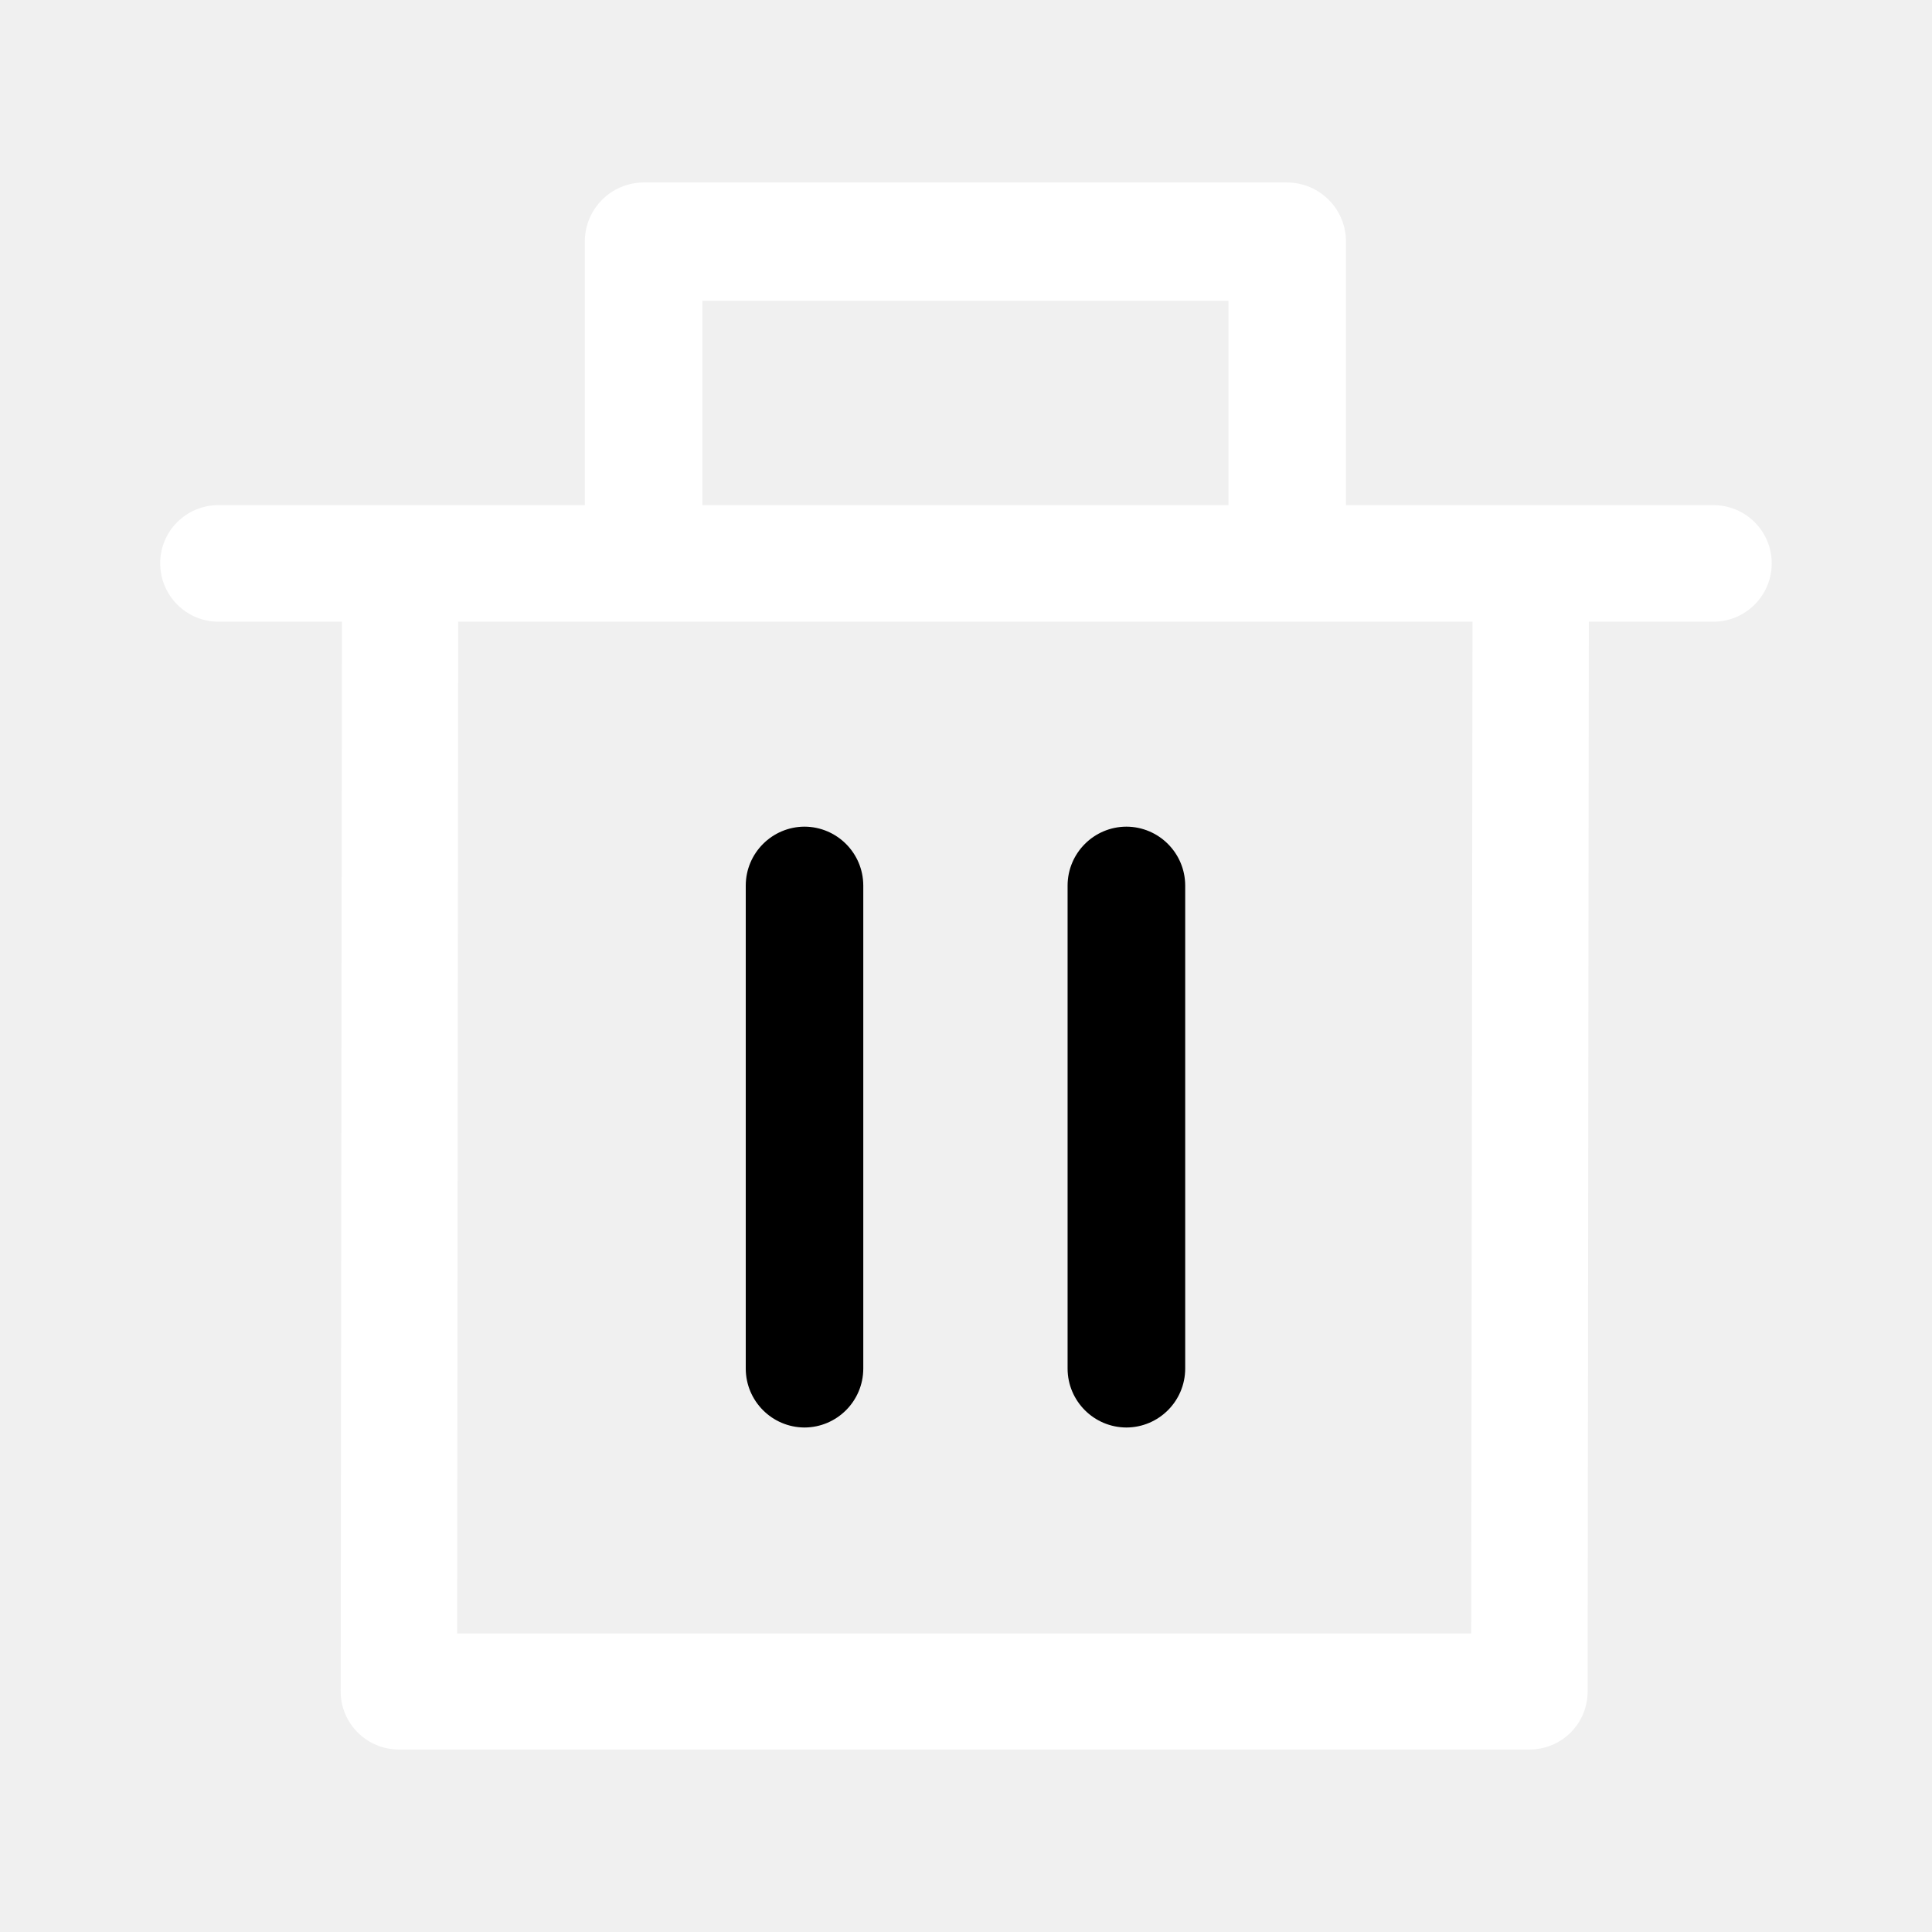
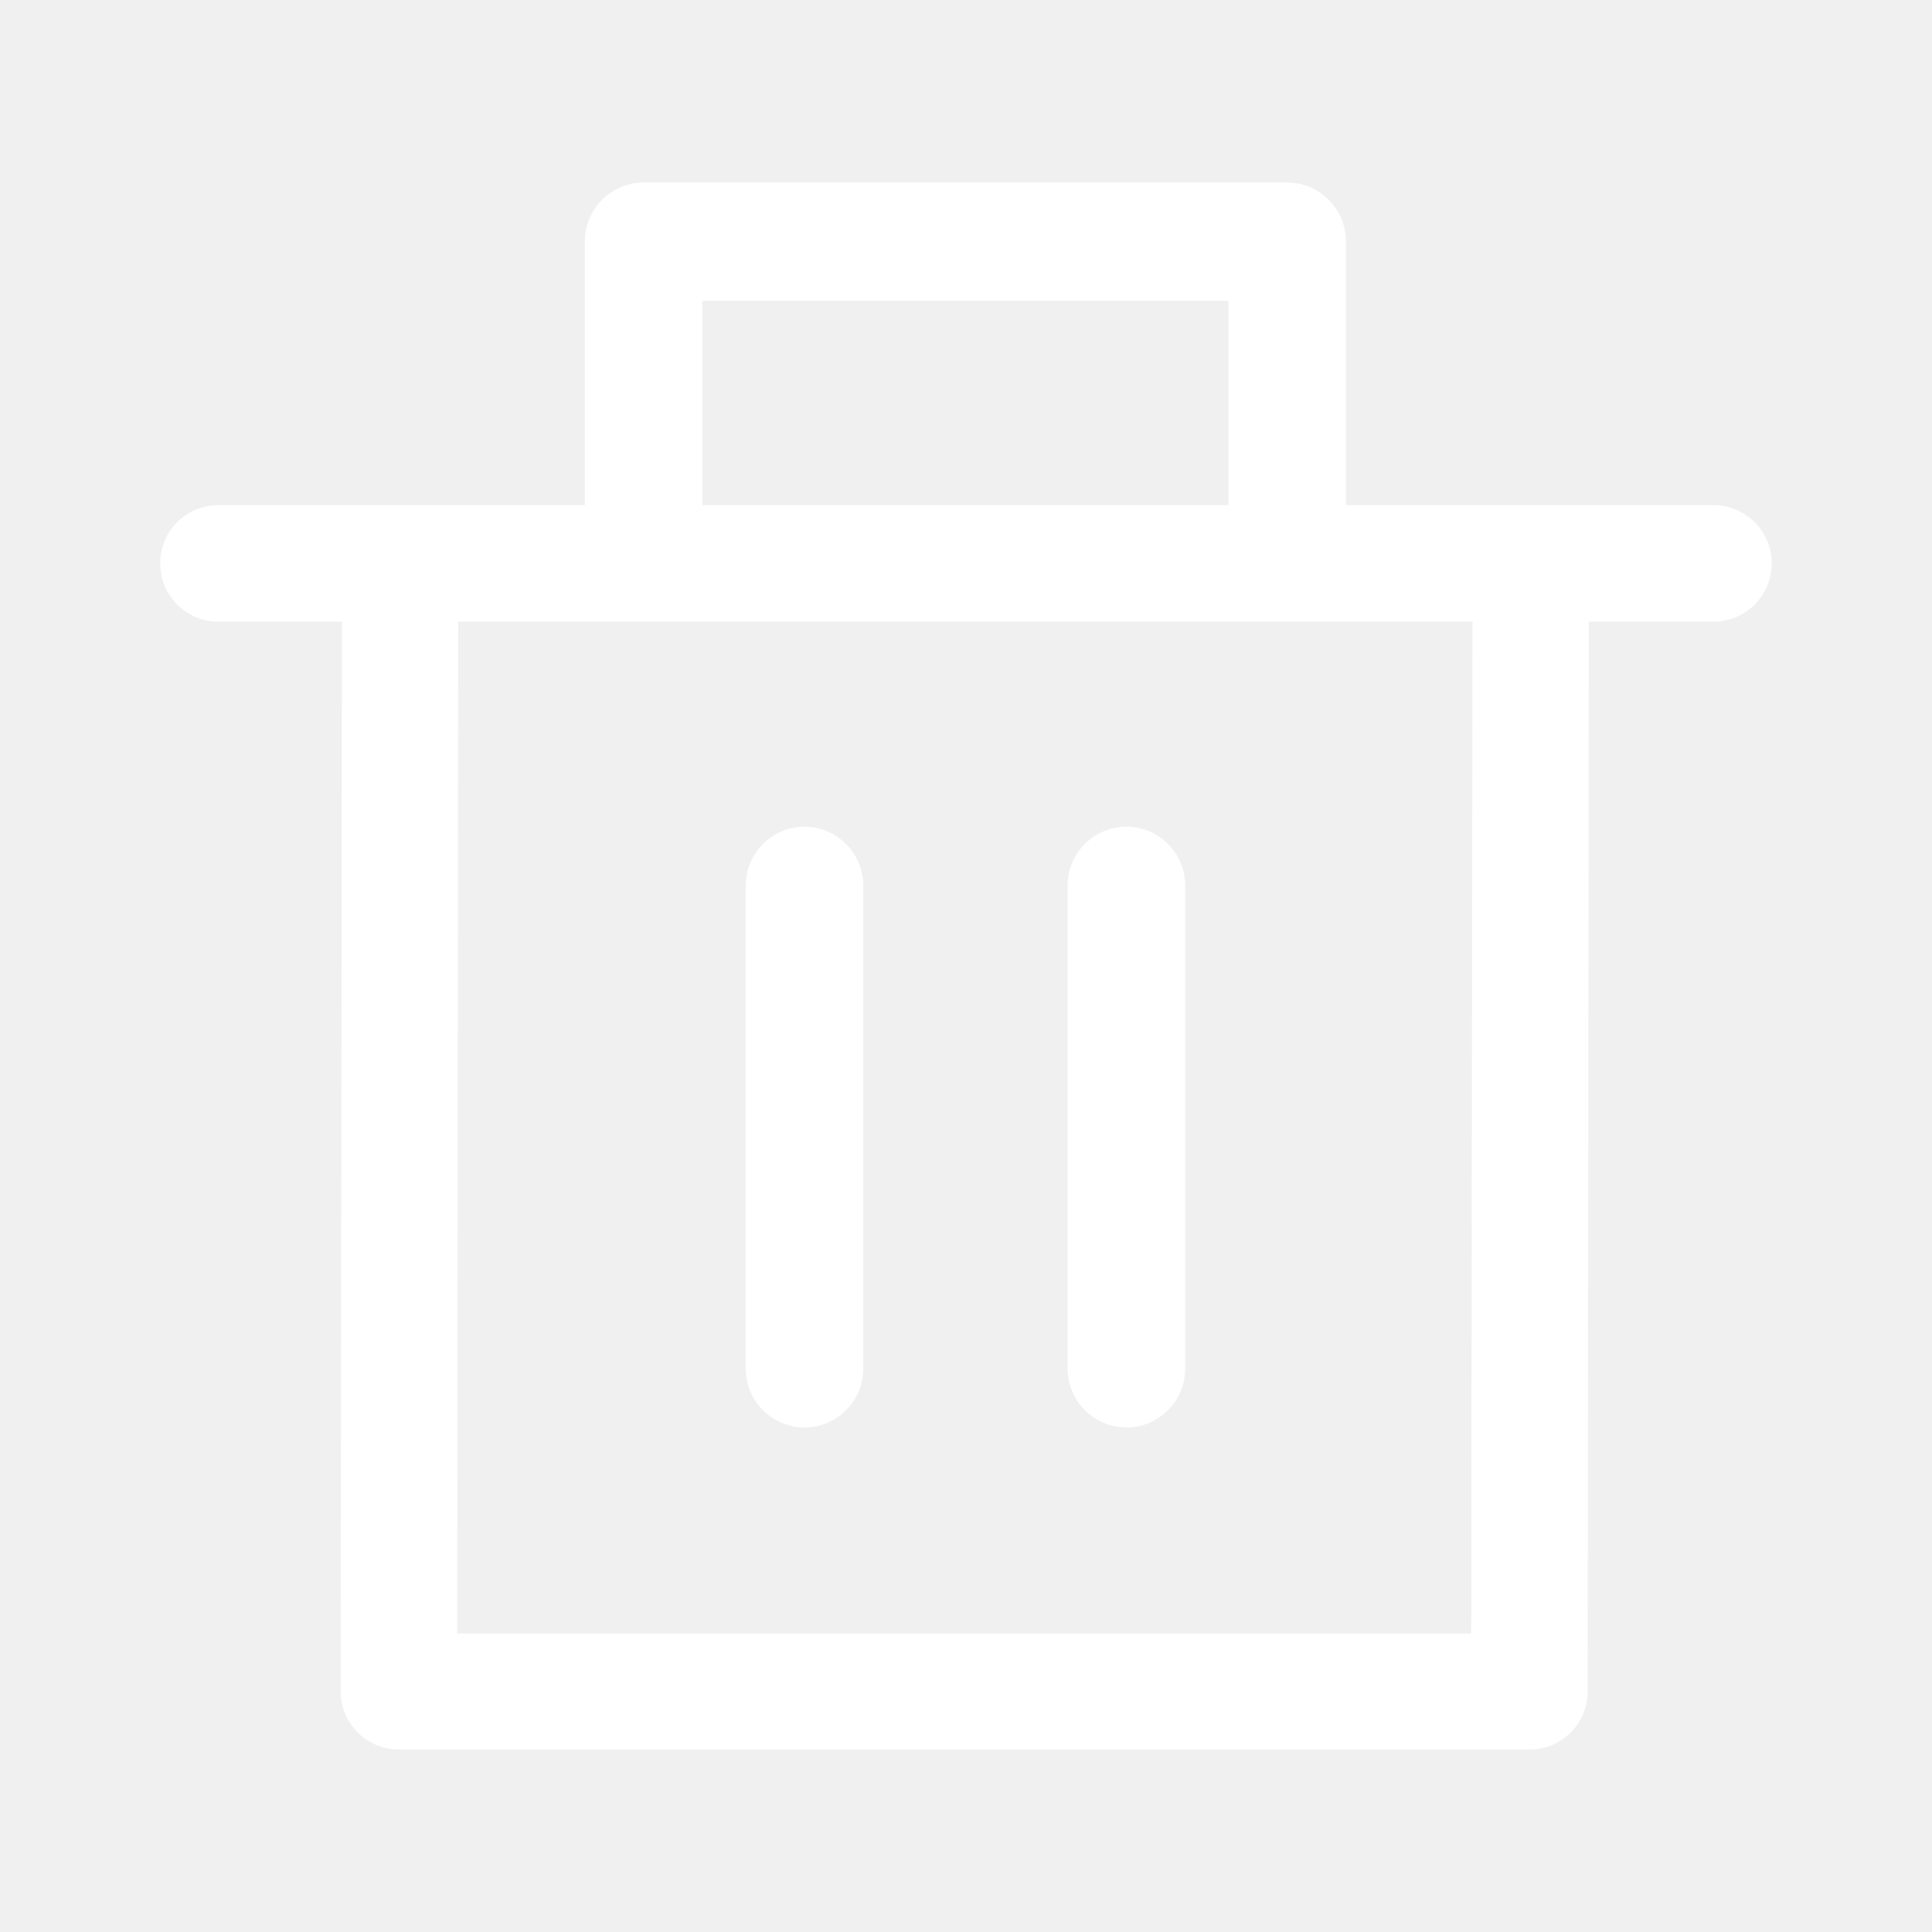
<svg xmlns="http://www.w3.org/2000/svg" width="24" height="24" viewBox="0 0 24 24" fill="none">
  <g fill="#fff">
    <path d="M7.995 2.267a.733.733 0 0 0-.73.731v3.277h-4.559c-.397.004-.717.326-.716.723-0.0.397.32.721.716.725H4.248L4.232 21.01c-.001.4.325.724.724.723h14.044a.72.72 0 0 0 .722-.723l.015-13.287h1.548c.399 0.0.724-.325.724-.725s-.325-.723-.724-.723h-4.565V2.998a.733.733 0 0 0-.73-.731Zm.73 1.469h6.536v2.539H8.725Zm-3.033 3.986h12.6l-.016 12.57H5.679Z" />
-     <path fill="#000" d="M9.994 10.269a.733.733 0 0 0-.73.731v6.002a.733.733 0 0 0 .73.731.733.733 0 0 0 .73-.731v-6.002a.733.733 0 0 0-.73-.731ZM13.992 10.269a.733.733 0 0 0-.73.731v6.002a.733.733 0 0 0 .73.731.733.733 0 0 0 .731-.731v-6.002a.733.733 0 0 0-.731-.731Z" />
+     <path d="M9.994 10.269a.733.733 0 0 0-.73.731v6.002a.733.733 0 0 0 .73.731.733.733 0 0 0 .73-.731v-6.002a.733.733 0 0 0-.73-.731ZM13.992 10.269a.733.733 0 0 0-.73.731v6.002a.733.733 0 0 0 .73.731.733.733 0 0 0 .731-.731v-6.002a.733.733 0 0 0-.731-.731Z" />
  </g>
</svg>
